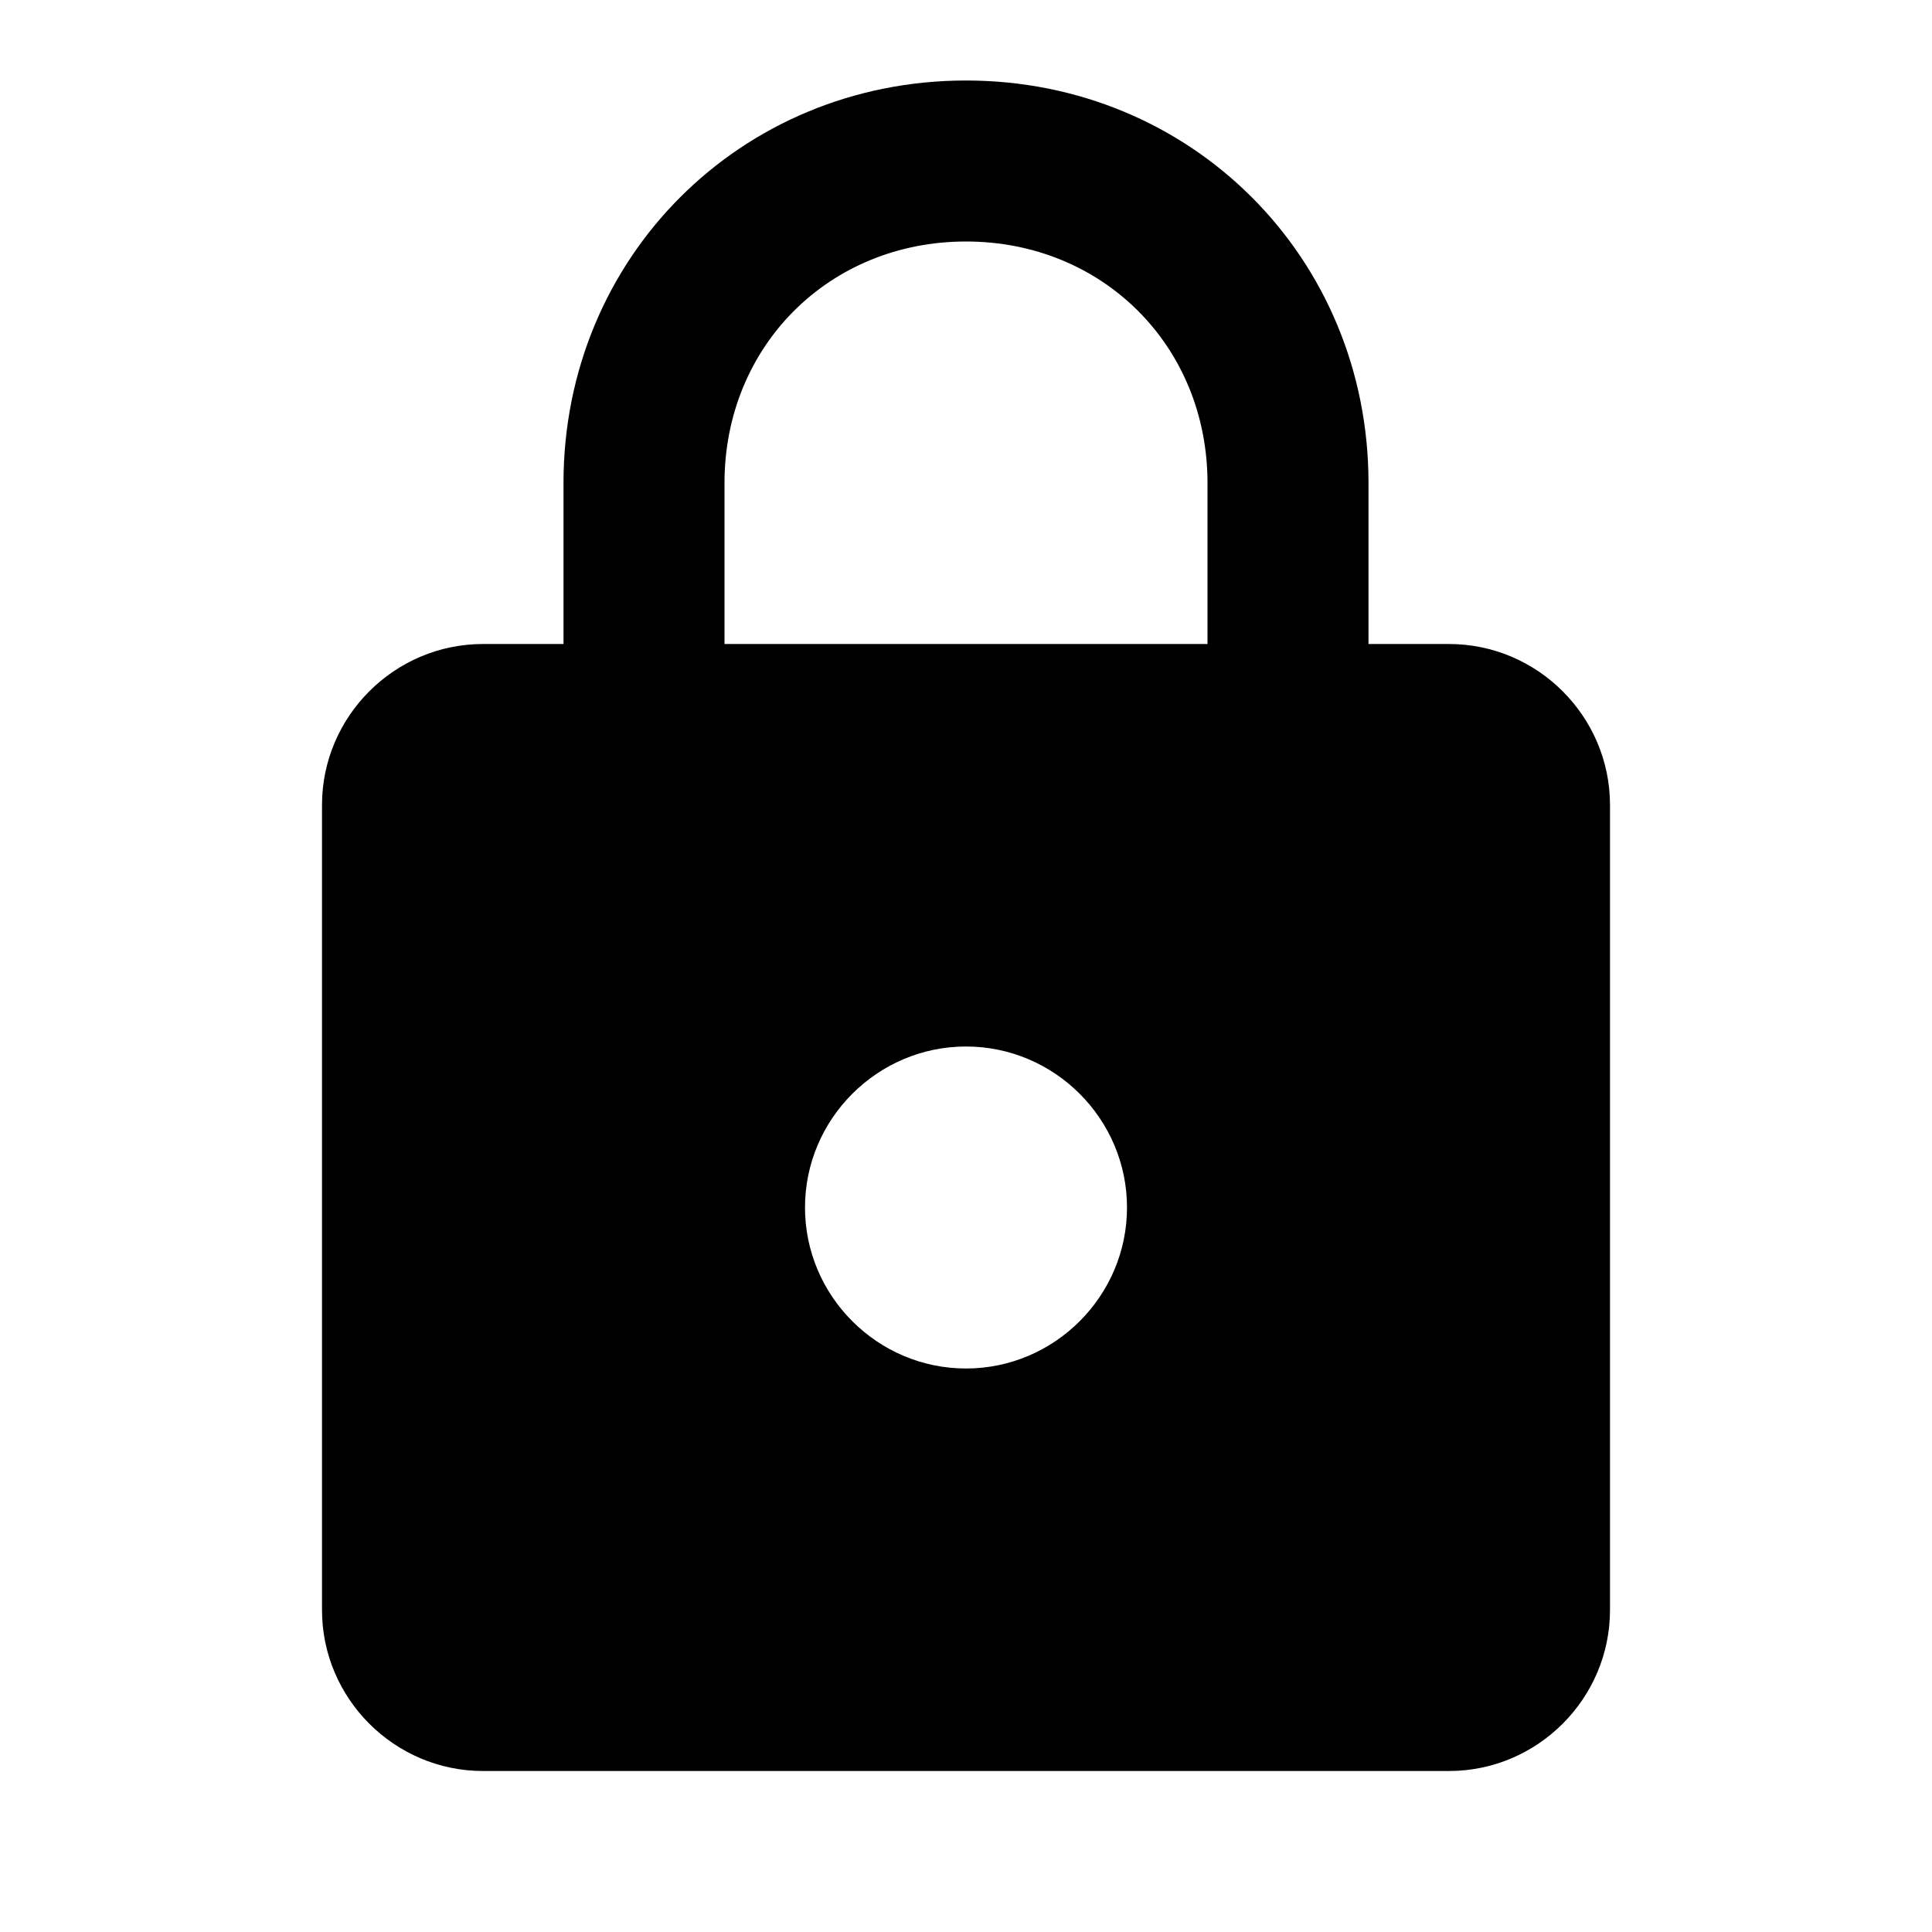
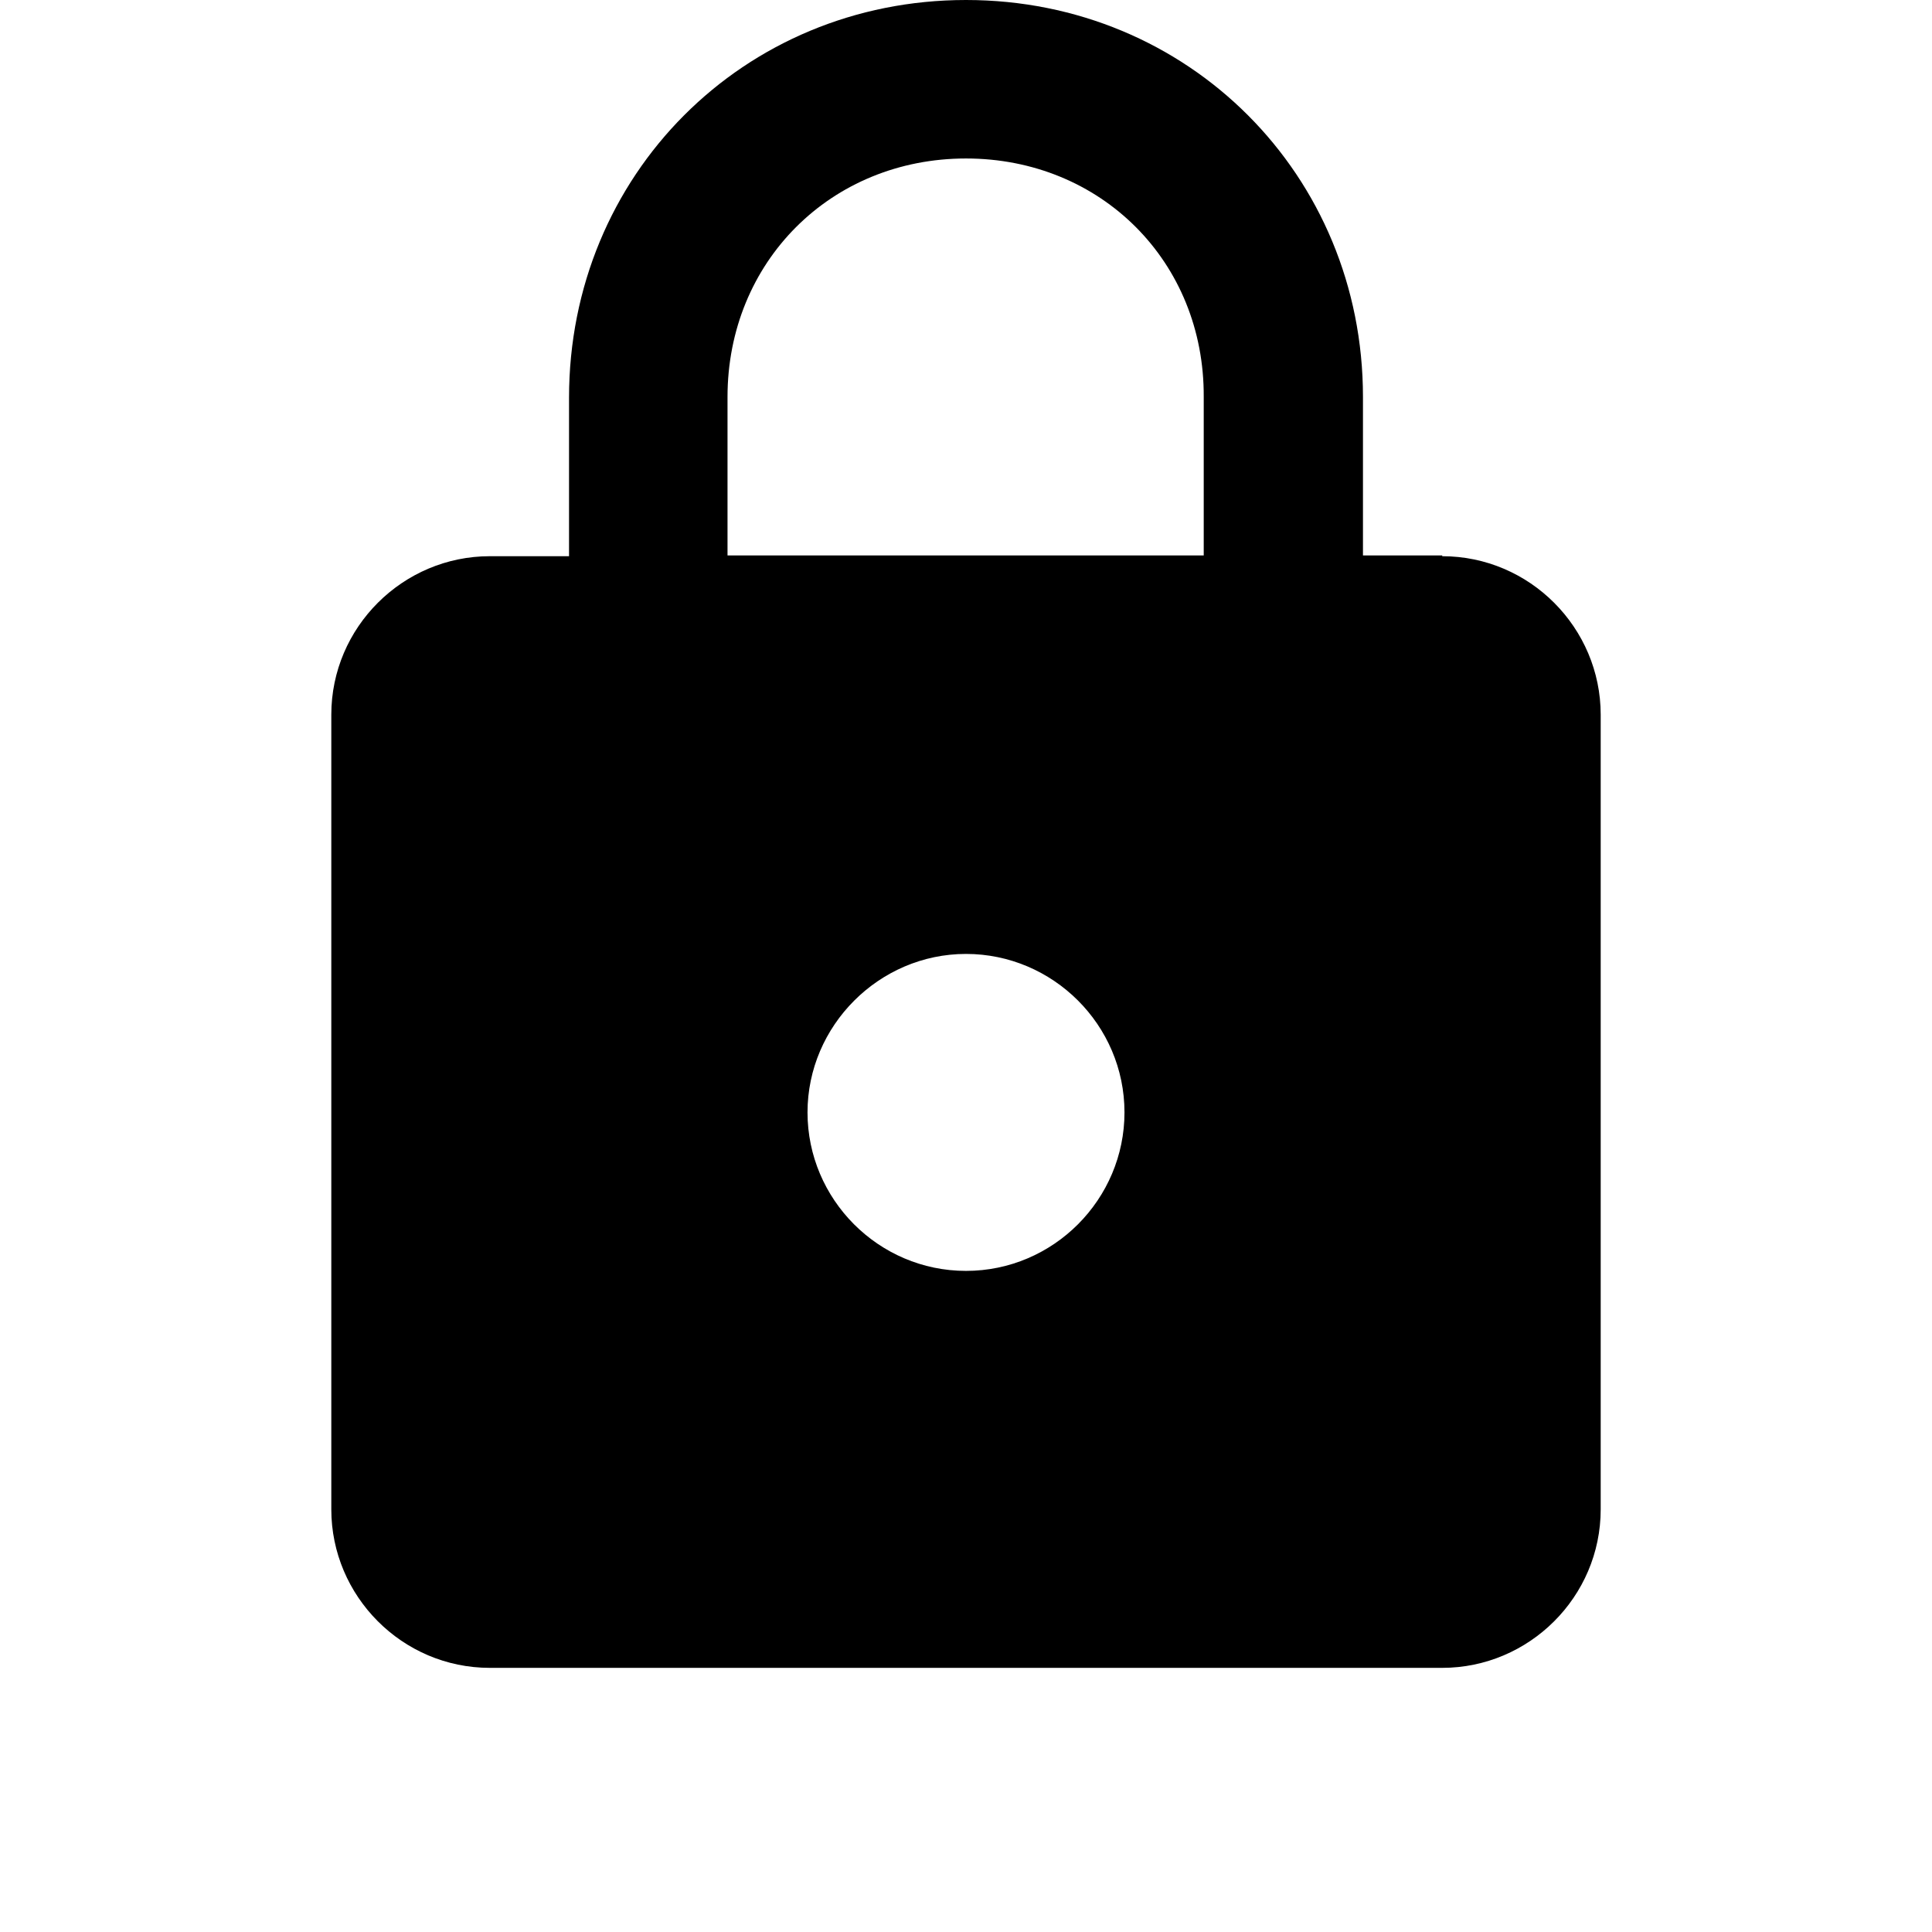
- <svg xmlns="http://www.w3.org/2000/svg" version="1.1" id="Calque_1" x="0px" y="0px" viewBox="0 0 24 24" style="enable-background:new 0 0 24 24;" xml:space="preserve">
-   <path d="M12,17c1.1,0,2-0.9,2-2c0-1.1-0.9-2-2-2c-1.1,0-2,0.9-2,2C10,16.1,10.9,17,12,17z M18,8c1.1,0,2,0.9,2,2v10c0,1.1-0.9,2-2,2  H6c-1.1,0-2-0.9-2-2V10c0-1.1,0.9-2,2-2h1V6c0-2.8,2.2-5,5-5c2.8,0,5,2.2,5,5v2H18z M12,3c-1.7,0-3,1.3-3,3v2h6V6  C15,4.3,13.7,3,12,3z" />
+ <svg xmlns="http://www.w3.org/2000/svg" version="1.1" id="Calque_1" x="0px" y="0px" viewBox="0 0 256 256" style="enable-background:new 0 0 256 256;" xml:space="preserve">
+   <path d="M128,168.4c11.6,0,21-9.5,21-21c0-11.6-9.5-21-21-21s-21,9.5-21,21C107,158.9,116.4,168.4,128,168.4z M191.1,73.7  c11.6,0,21,9.5,21,21V200c0,11.6-9.5,21-21,21H64.9c-11.6,0-21-9.5-21-21V94.7c0-11.6,9.5-21,21-21h10.5v-21C75.4,23.2,98.5,0,128,0  s52.6,23.2,52.6,52.6v21H191.1z M128,21c-17.9,0-31.6,13.7-31.6,31.6v21h63.1v-21C159.6,34.7,145.9,21,128,21z" />
</svg>
